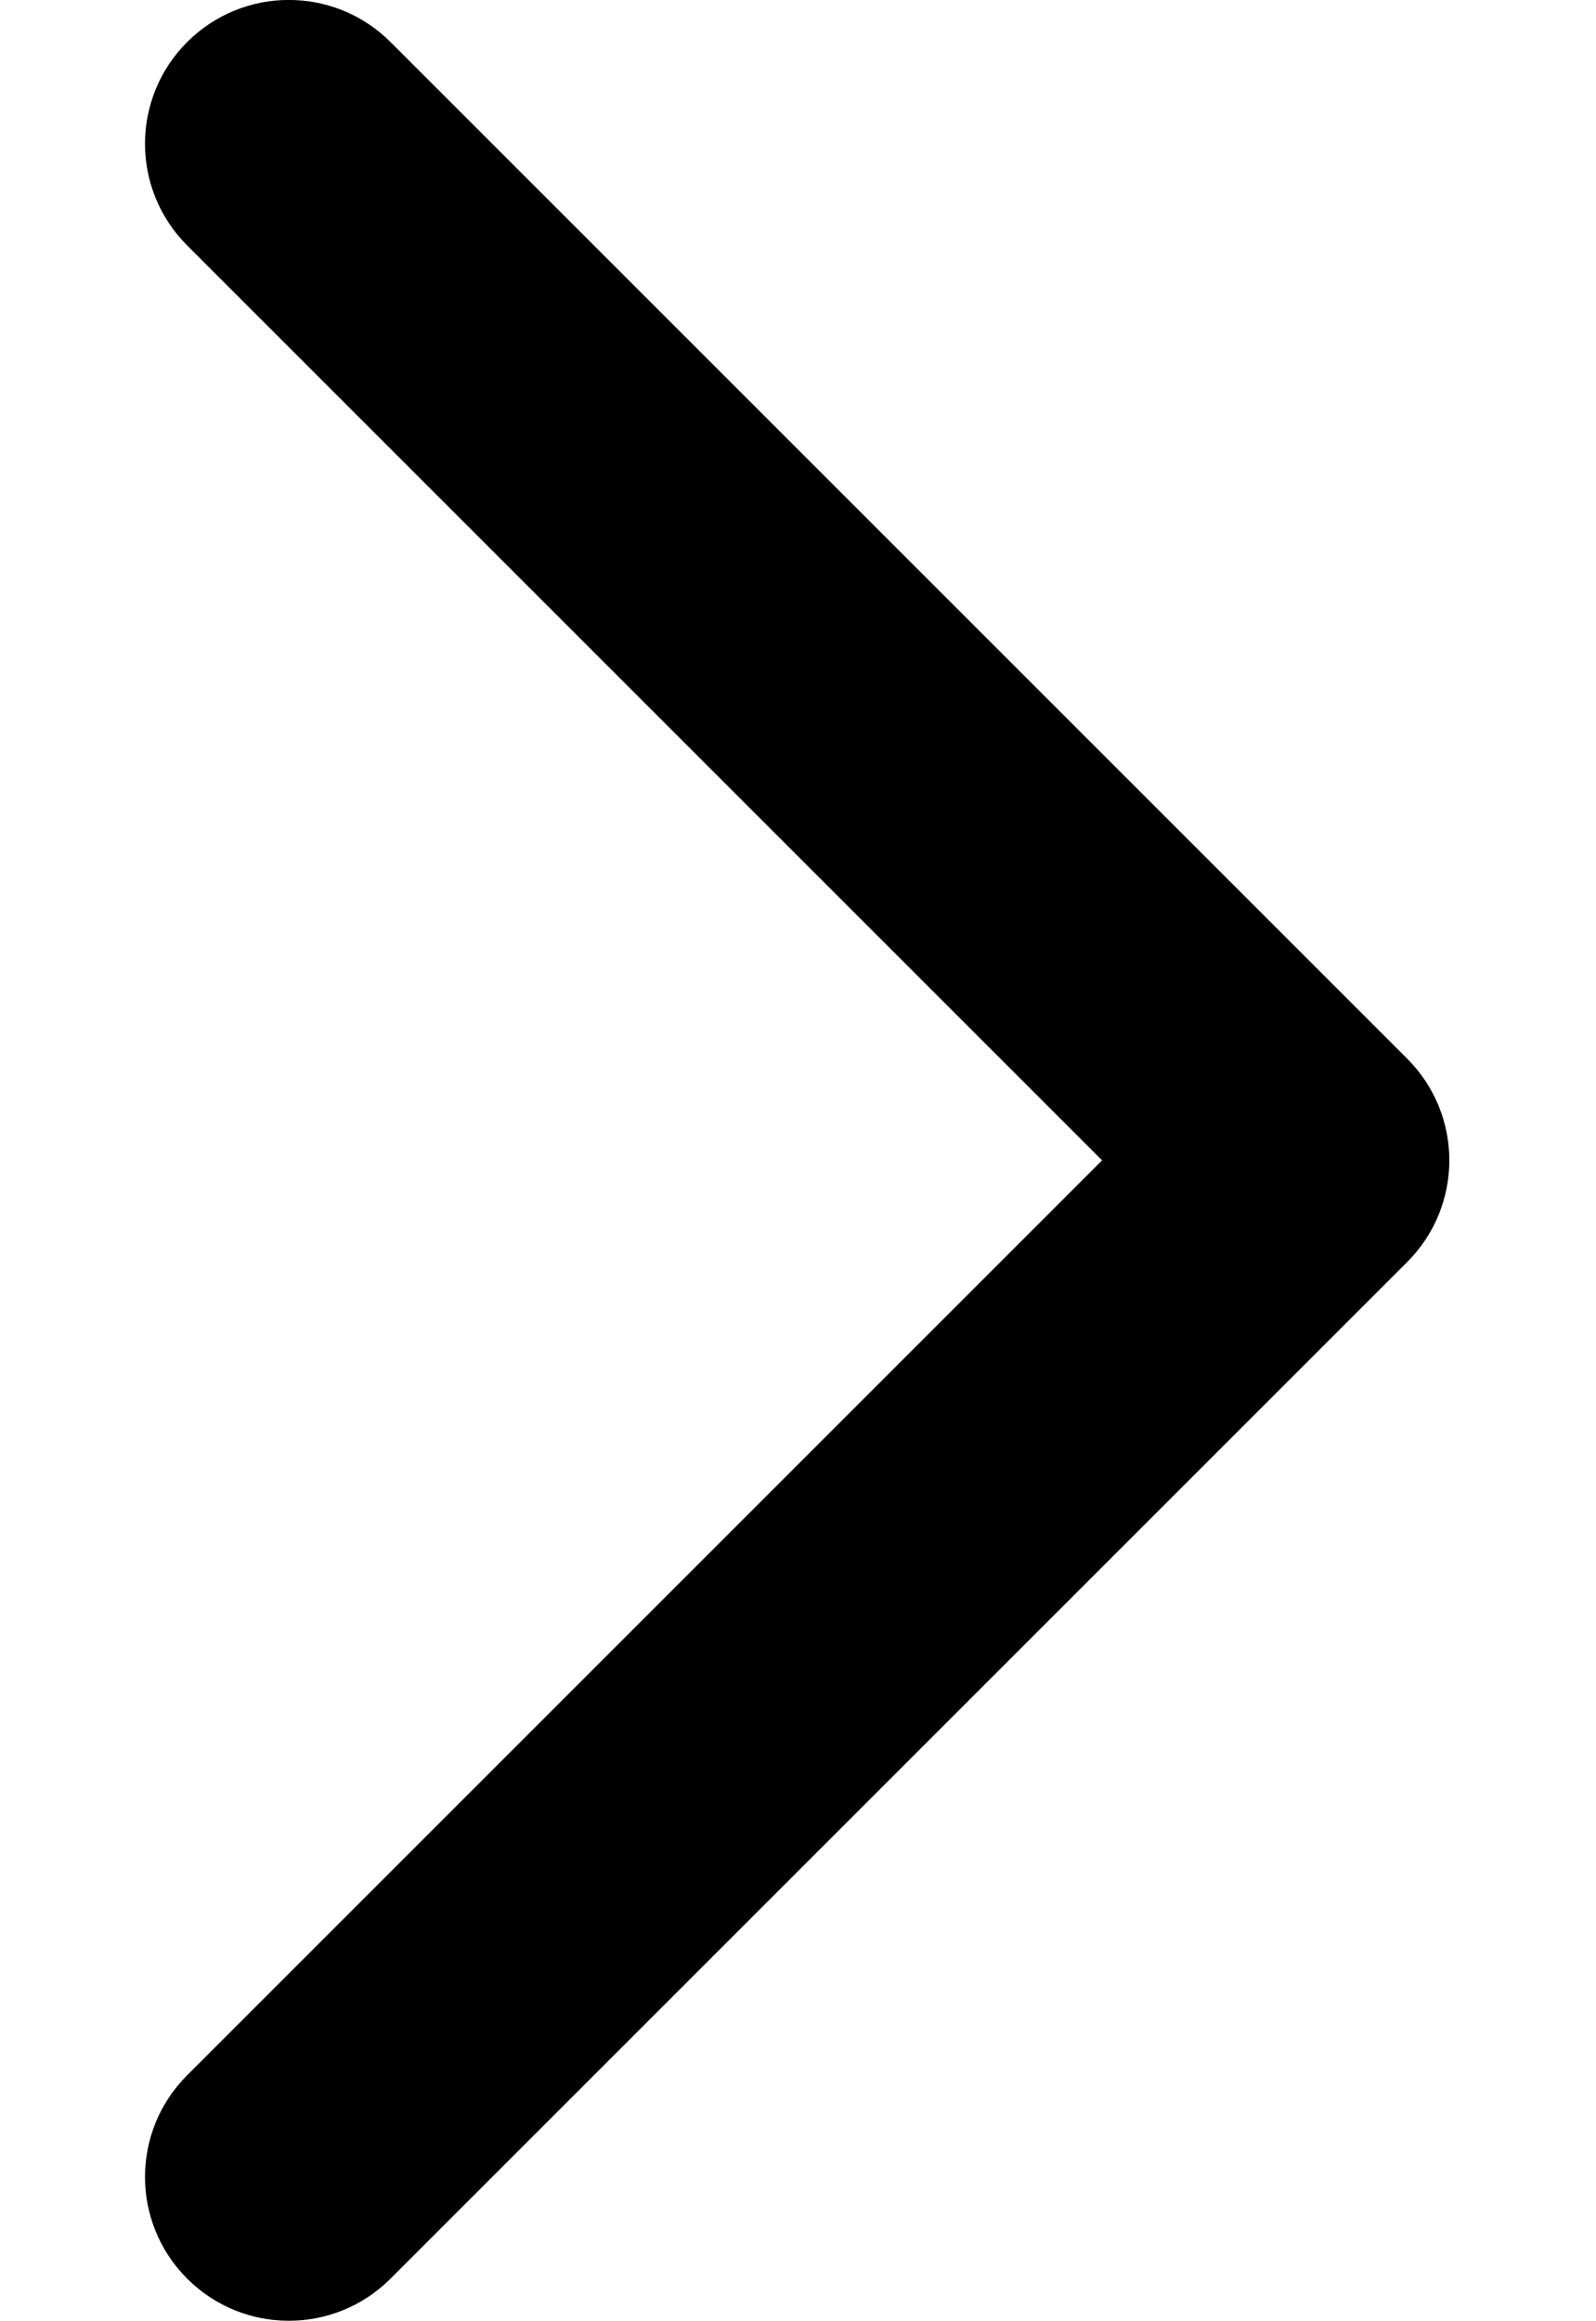
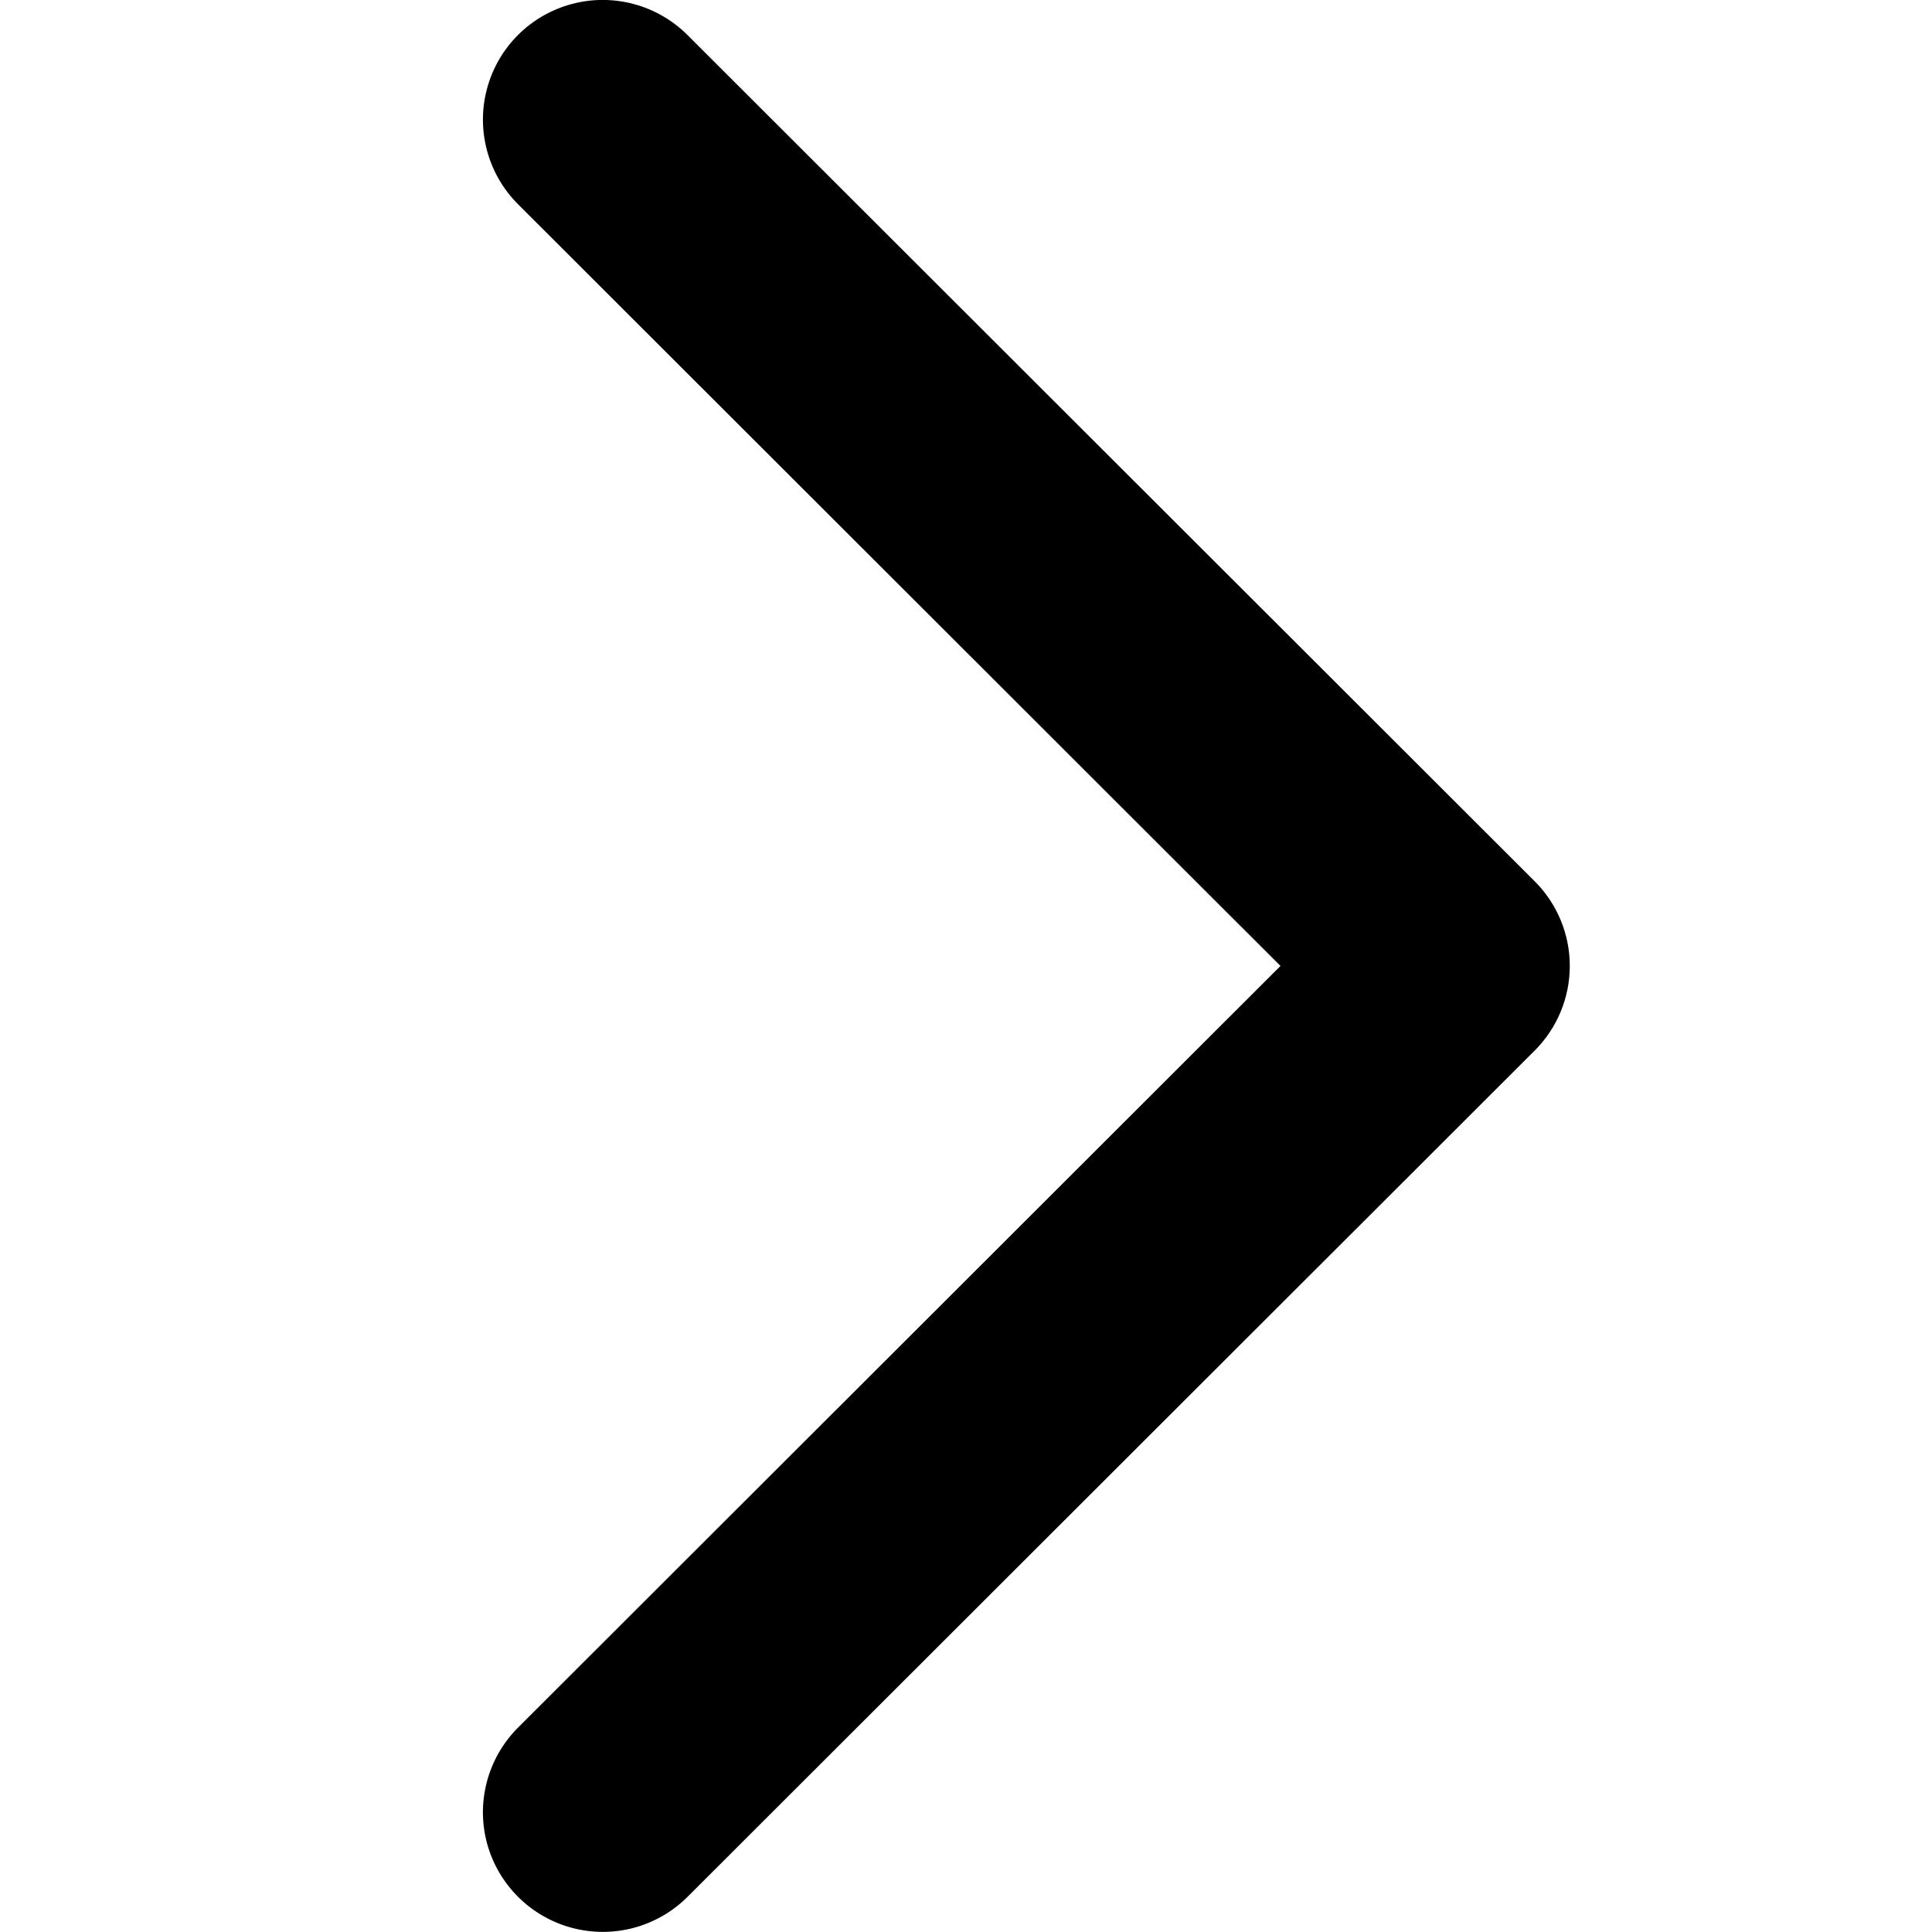
- <svg xmlns="http://www.w3.org/2000/svg" width="11" height="16">
-   <path d="M7.597 7.999L1.29 1.692A.991.991 0 1 1 2.692.29L9.7 7.298a.991.991 0 0 1 0 1.402l-7.008 7.008a.991.991 0 1 1-1.402-1.402l6.307-6.307z" />
+ <svg xmlns="http://www.w3.org/2000/svg" width="16" height="16" viewBox="0 0 24 24">
+   <path d="M15.907 12l-9.47-9.461A1.486 1.486 0 0 1 7.102.05a1.49 1.49 0 0 1 1.438.385l10.524 10.512a1.486 1.486 0 0 1 0 2.104L8.54 23.564a1.49 1.49 0 0 1-2.49-.666c-.138-.513.009-1.061.385-1.437L15.906 12z" />
</svg>
